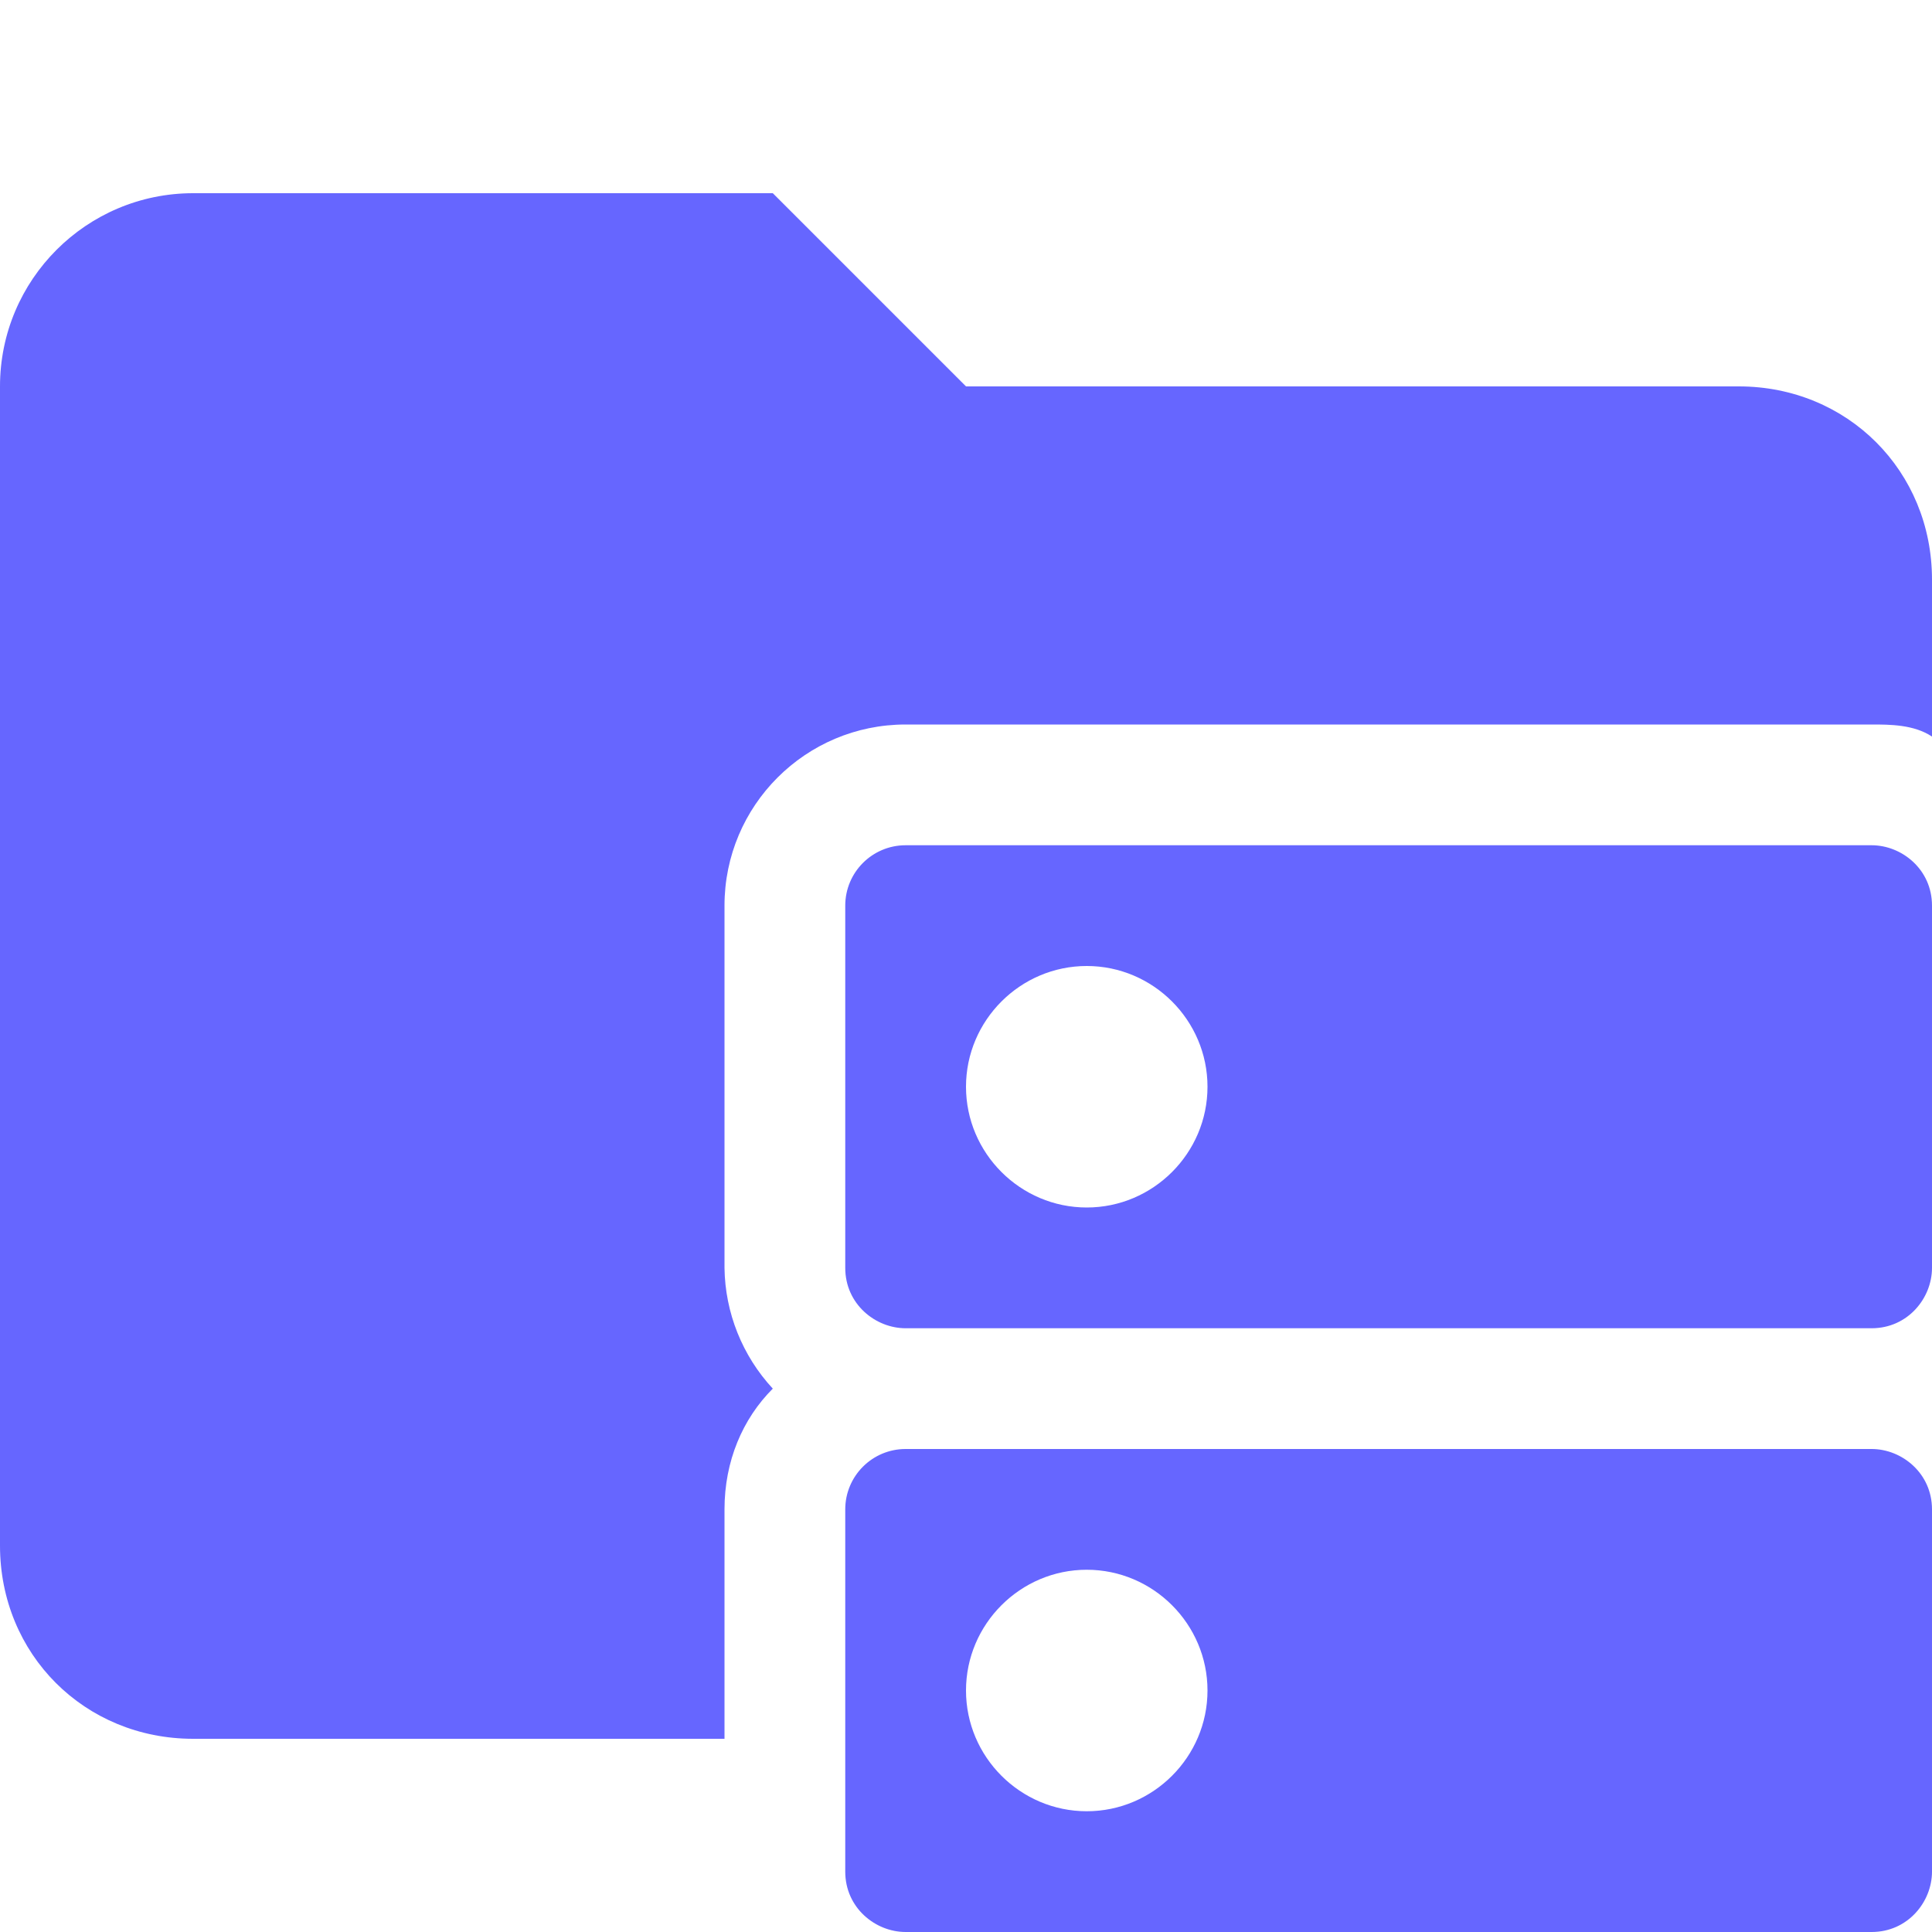
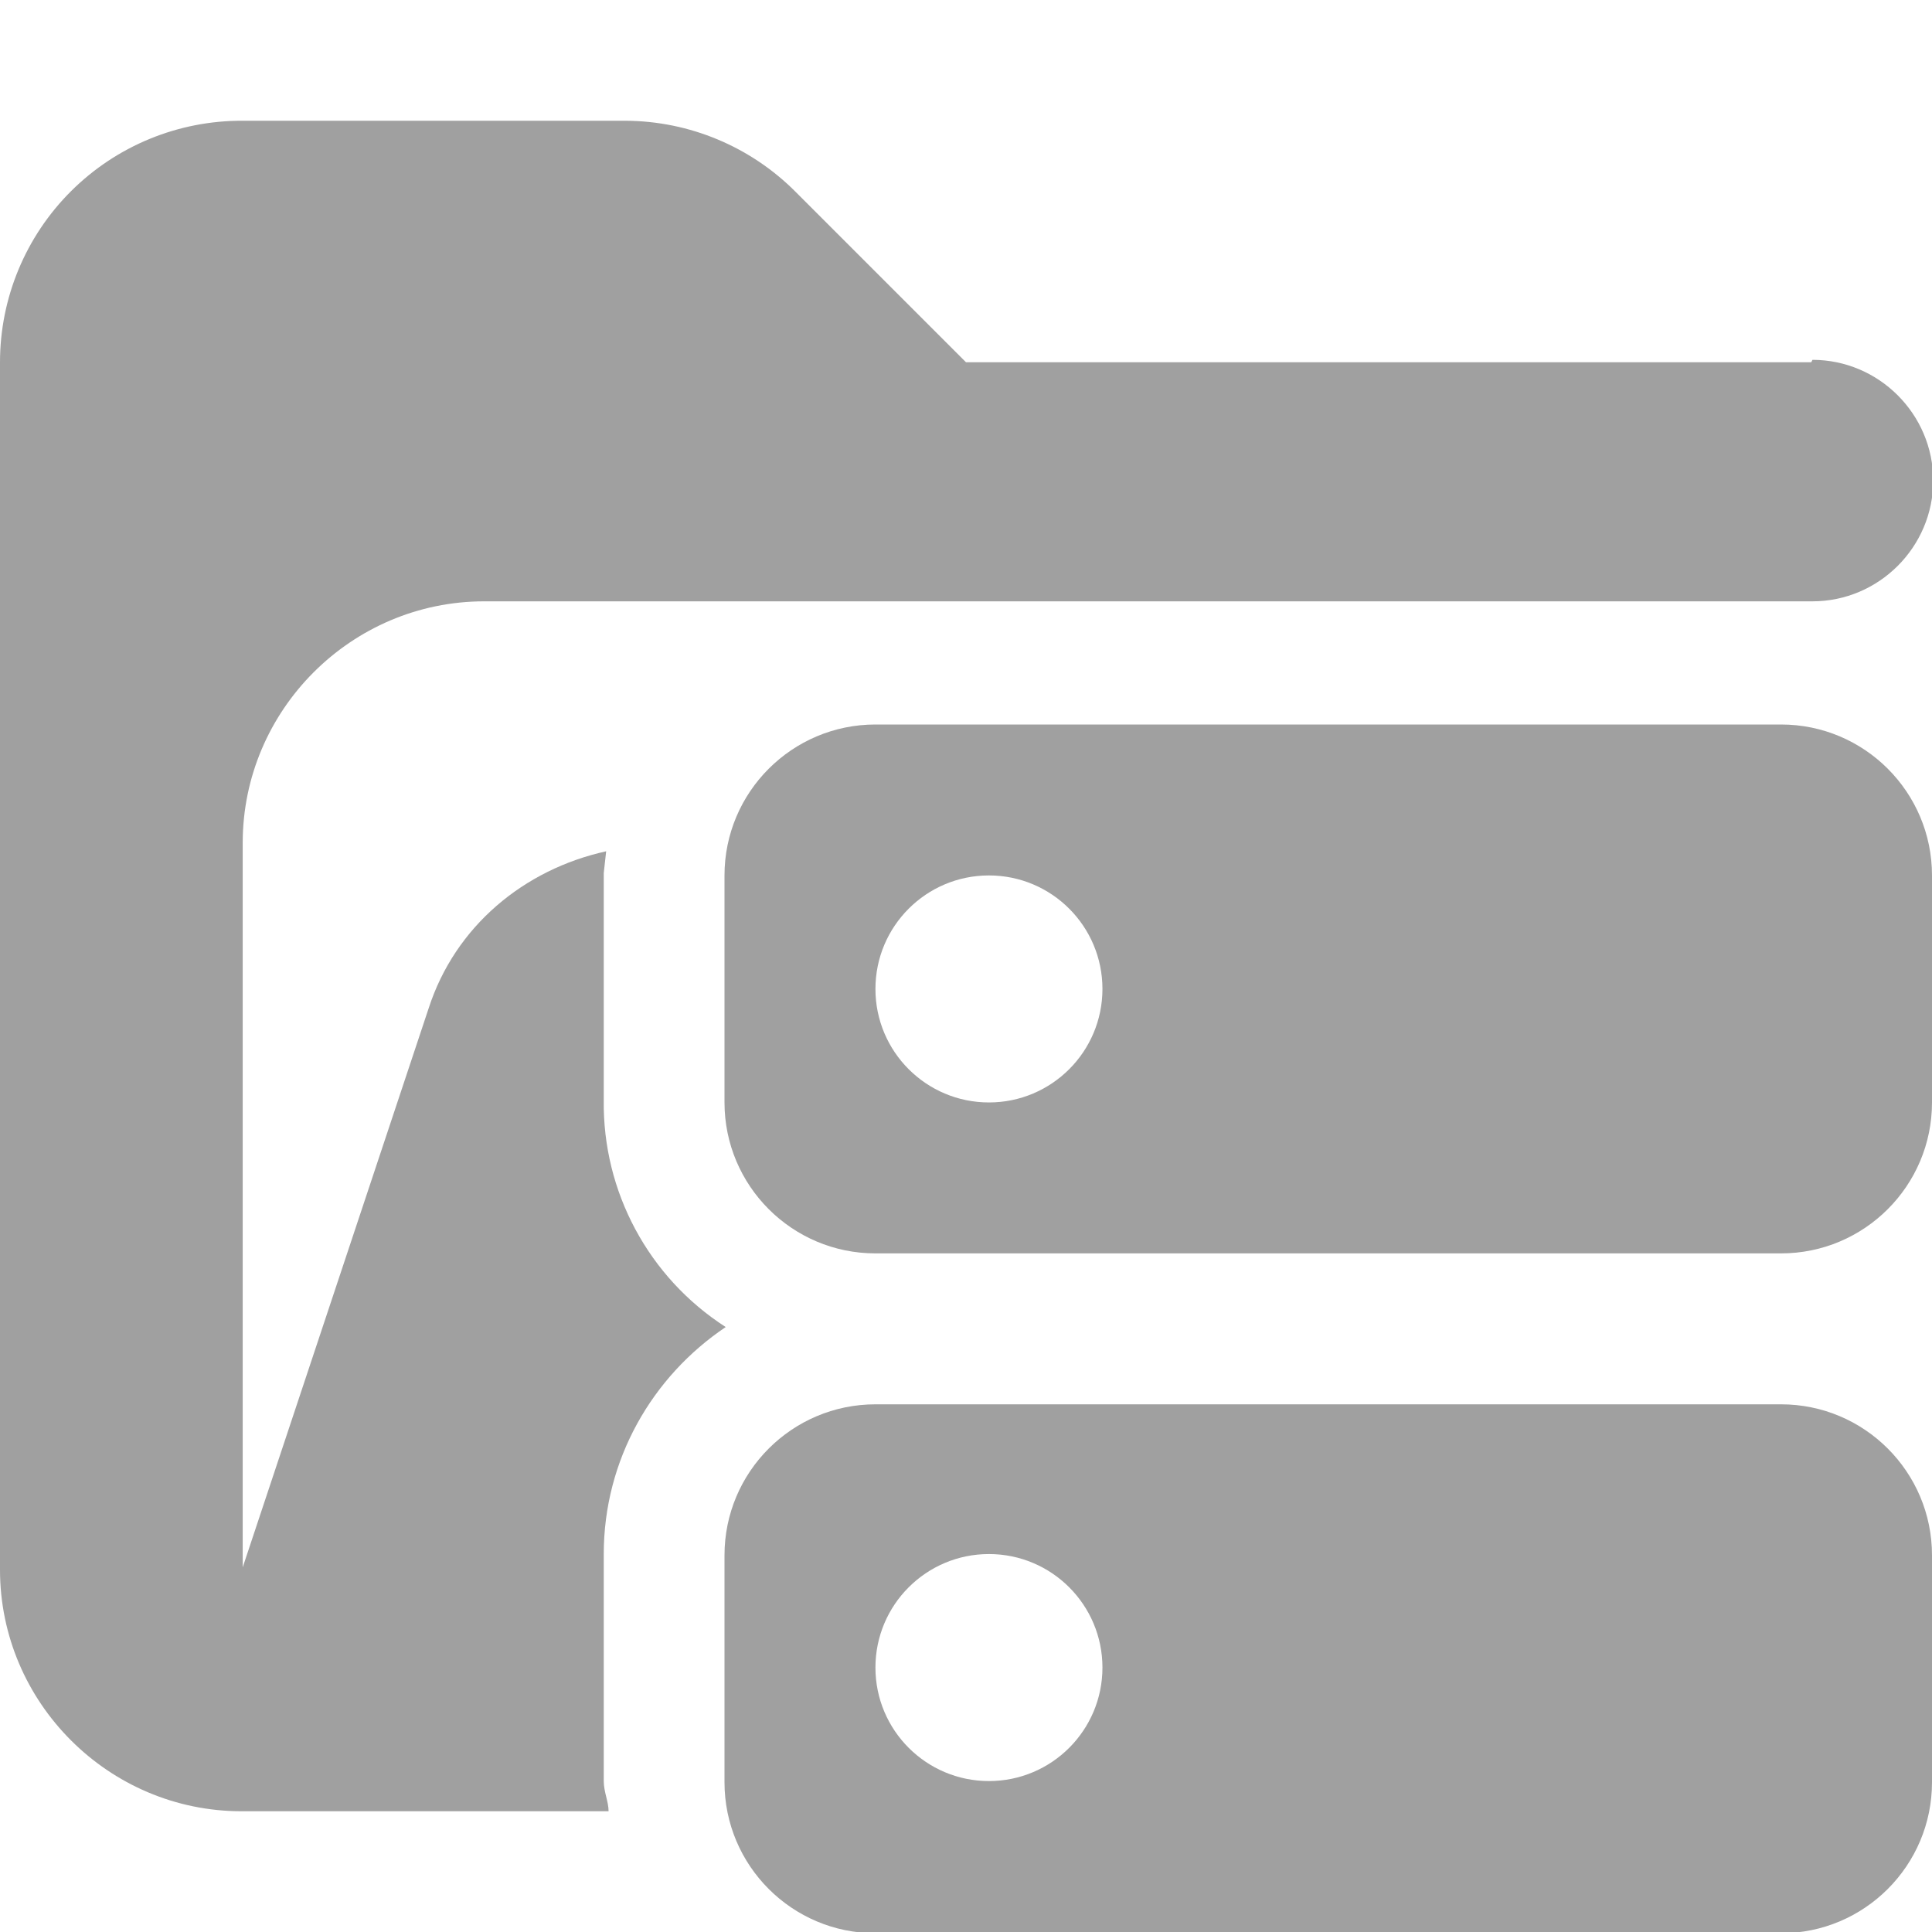
- <svg xmlns="http://www.w3.org/2000/svg" viewBox="0 0 32 32">
-   <path d="M12 25c0-.8.3-1.5.8-2a3 3 0 0 1-.8-2v-6a3 3 0 0 1 3-3h16c.3 0 .7 0 1 .2V9.6c0-1.8-1.4-3.2-3.2-3.2H16l-3.2-3.2H3.2A3.2 3.2 0 0 0 0 6.4v19.2c0 1.8 1.4 3.2 3.2 3.2H12V25Z" fill="#66f" />
-   <path d="M31 24H15a1 1 0 0 0-1 1v6c0 .6.5 1 1 1h16c.6 0 1-.5 1-1v-6c0-.6-.5-1-1-1Zm-13 6c-1.1 0-2-.9-2-2s.9-2 2-2 2 .9 2 2-.9 2-2 2Zm13-16H15a1 1 0 0 0-1 1v6c0 .6.5 1 1 1h16c.6 0 1-.5 1-1v-6c0-.6-.5-1-1-1Zm-13 6c-1.1 0-2-.9-2-2s.9-2 2-2 2 .9 2 2-.9 2-2 2Z" fill="#66f" />
+ <svg xmlns="http://www.w3.org/2000/svg" viewBox="0 0 16 16">
+   <path fill="#a0a0a0" d="M15 3H8L6.59 1.59A2 2 0 0 0 5.18 1H2.01A2 2 0 0 0 0 3v10c0 1.1.9 2 2 2h3.04c0-.08-.04-.16-.04-.25v-1.88c0-.78.4-1.47 1.01-1.88A2.2 2.2 0 0 1 5 9.11V7.23l.02-.18c-.68.15-1.25.62-1.47 1.3l-1.54 4.63v-6c0-1.1.9-2 2-2h11c.55 0 1-.45 1-1s-.45-1-1-1Z" />
+   <path fill="#a0a0a0" d="M14.75 11.63h-7.5c-.69 0-1.25.56-1.25 1.25v1.88c0 .69.56 1.25 1.25 1.25h7.5c.69 0 1.25-.56 1.25-1.25v-1.88c0-.69-.56-1.25-1.25-1.25m-6.56 3.12a.94.94 0 1 1 0-1.88.94.94 0 0 1 0 1.88M14.75 6h-7.5C6.56 6 6 6.56 6 7.25v1.88c0 .69.56 1.25 1.25 1.25h7.5c.69 0 1.25-.56 1.25-1.25V7.25C16 6.56 15.44 6 14.75 6M8.19 9.13a.94.94 0 1 1 0-1.88.94.94 0 0 1 0 1.88" />
</svg>
